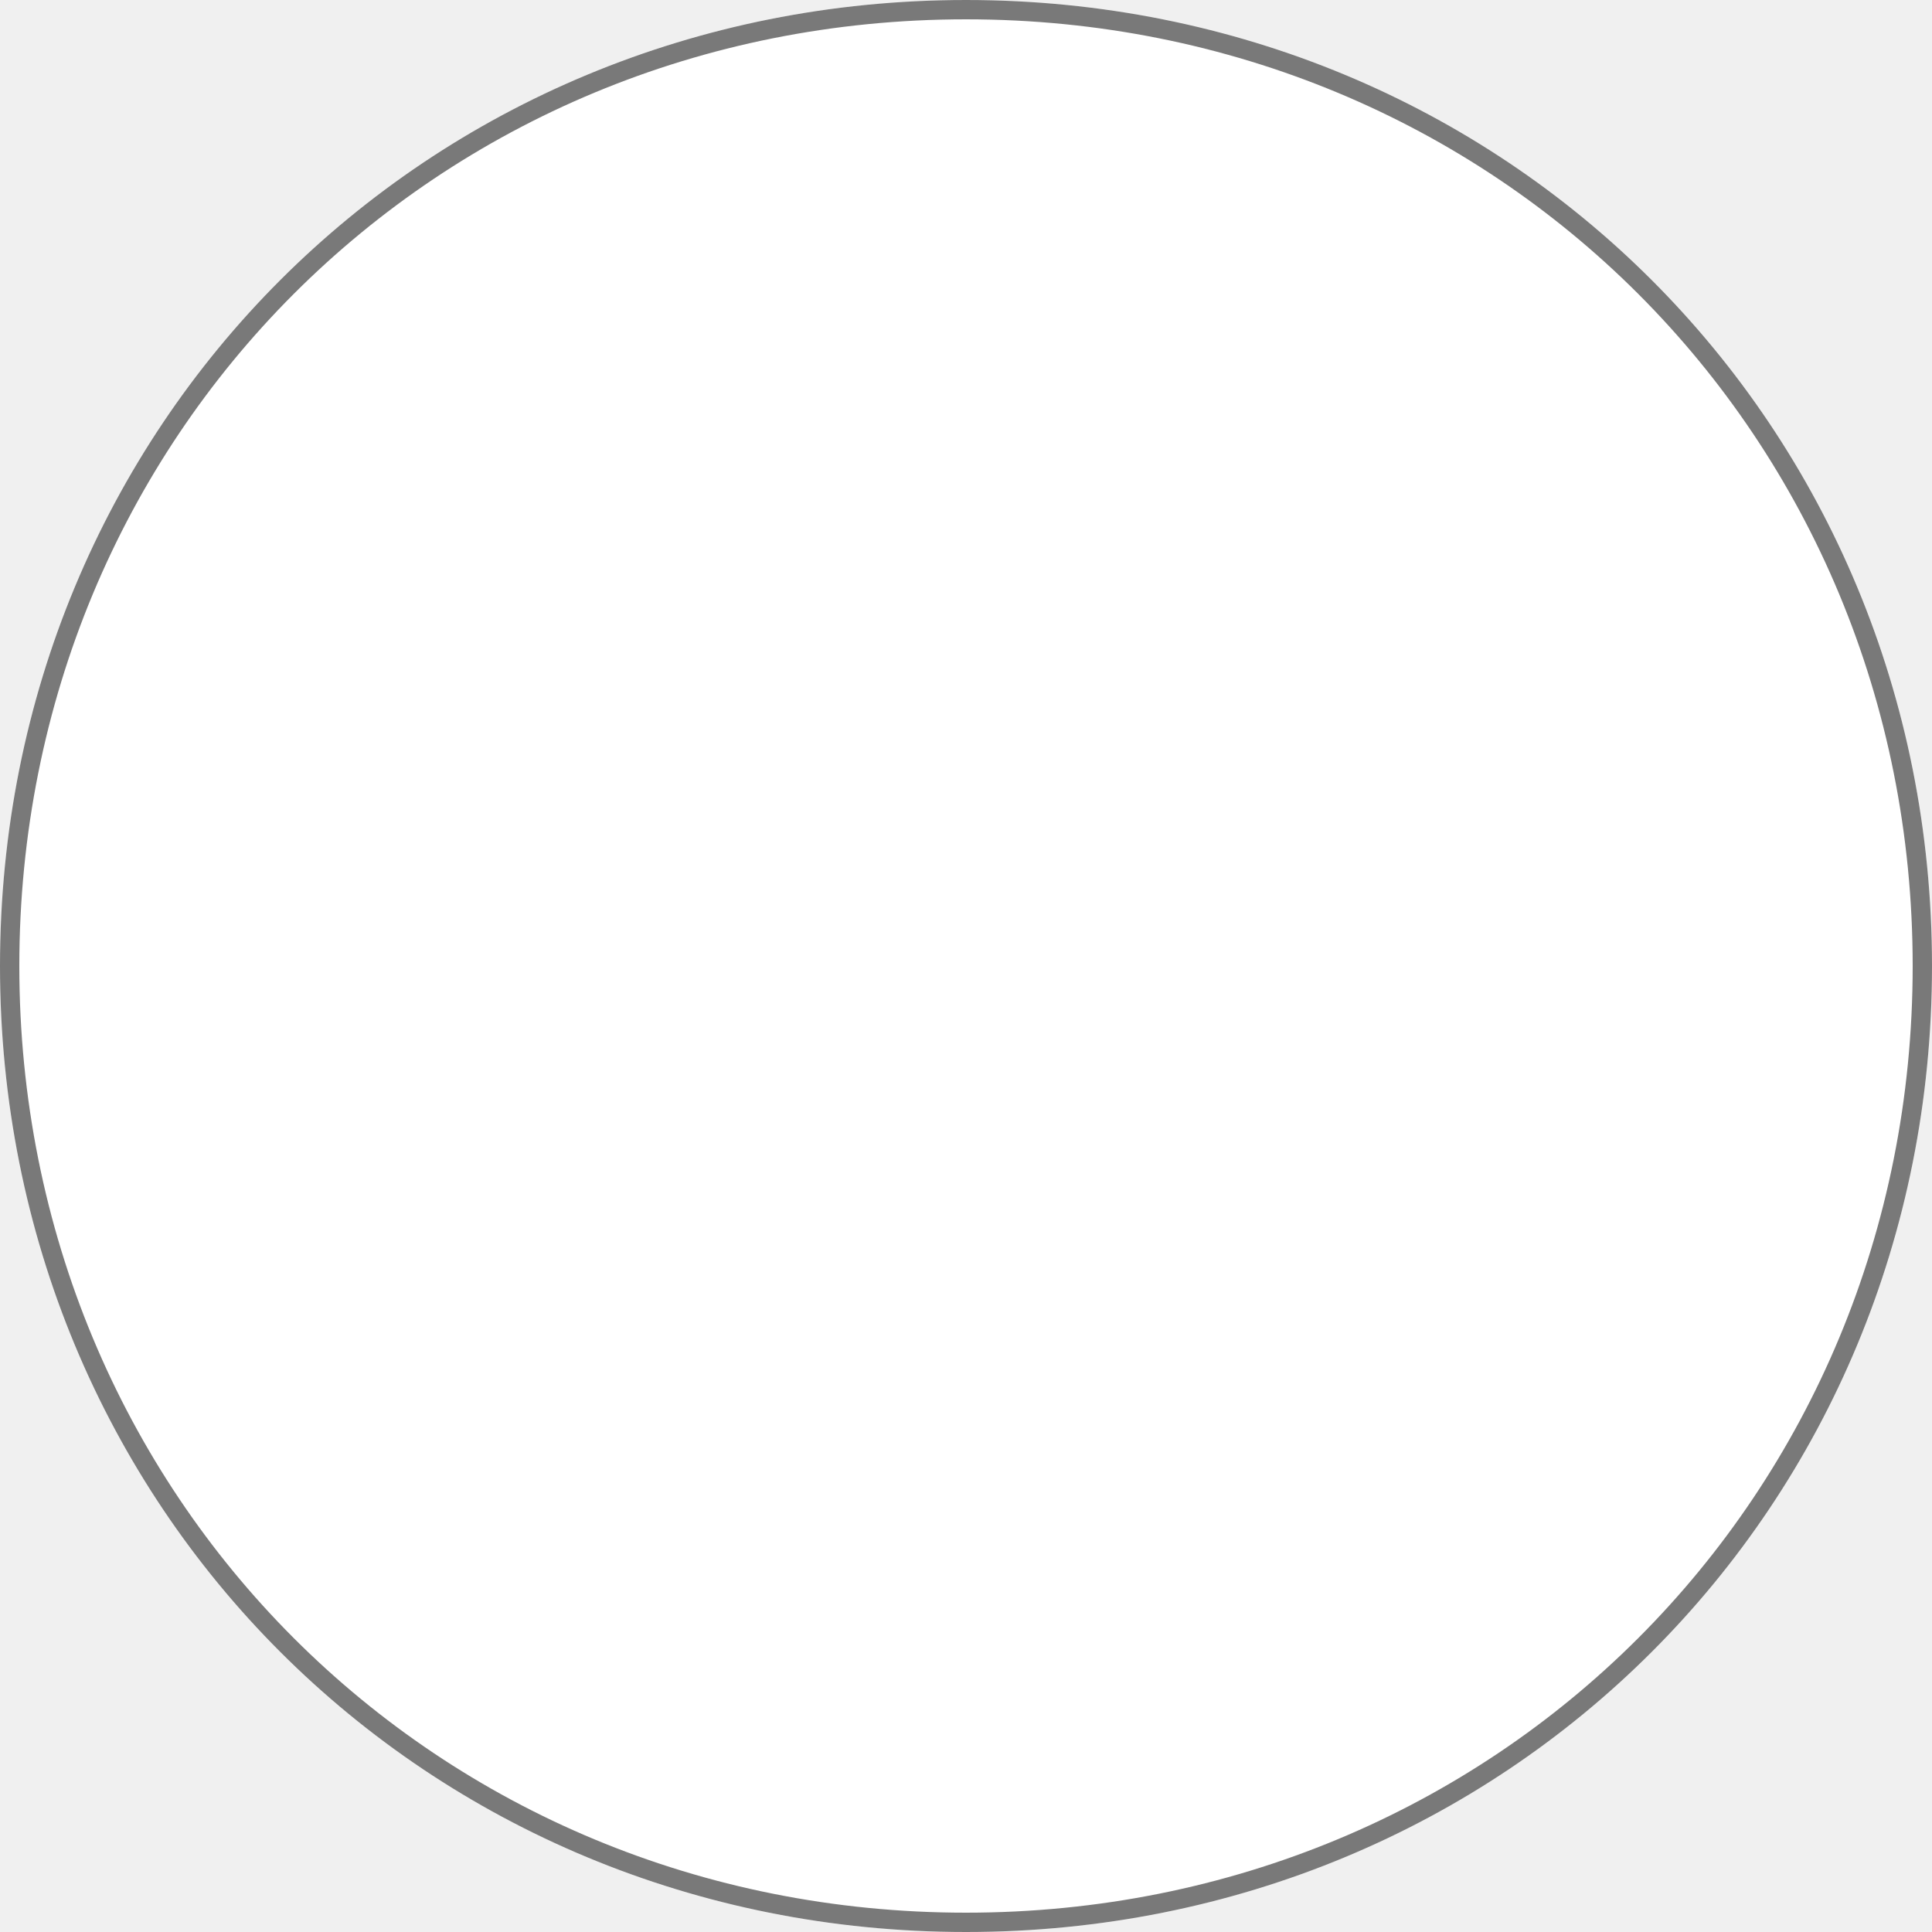
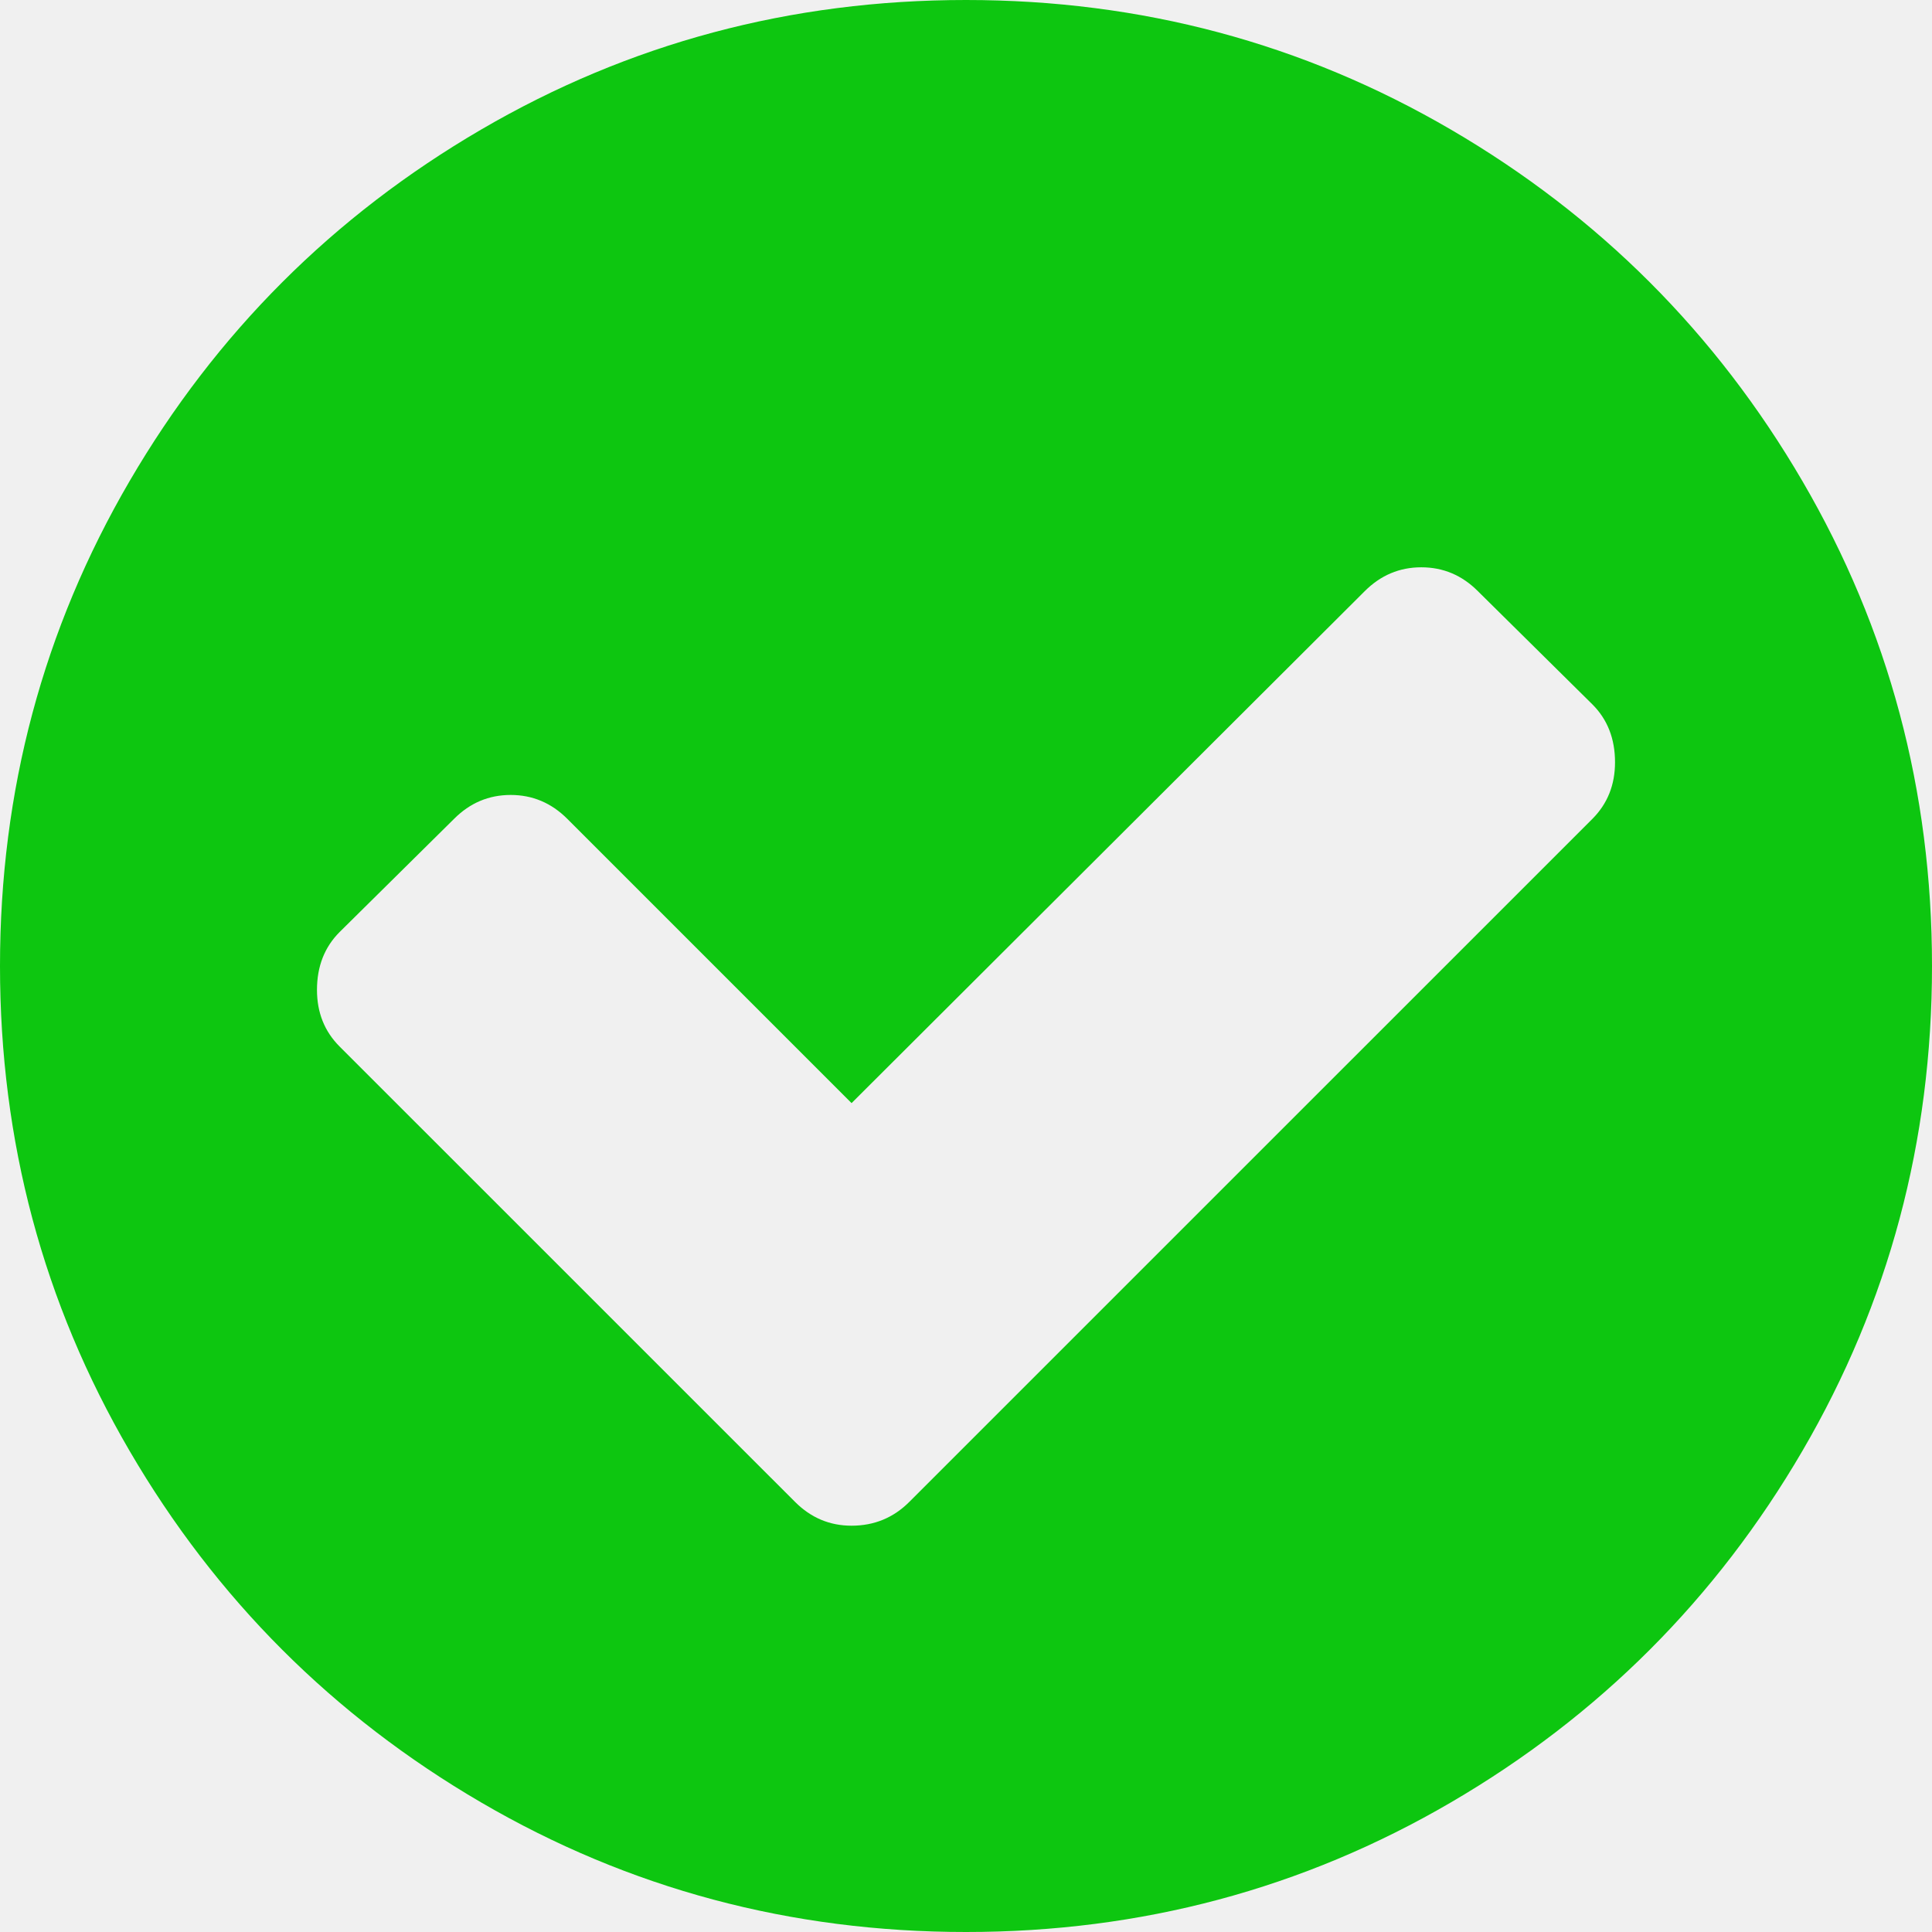
- <svg xmlns="http://www.w3.org/2000/svg" version="1.1" width="100px" height="100px">
-   <g transform="matrix(1 0 0 1 -40 -474 )">
-     <path d="M 90 474  C 118 474  140 496  140 524  C 140 552  118 574  90 574  C 62 574  40 552  40 524  C 40 496  62 474  90 474  Z " fill-rule="nonzero" fill="#ffffff" stroke="none" />
-     <path d="M 90 474.5  C 117.72 474.5  139.5 496.28  139.5 524  C 139.5 551.72  117.72 573.5  90 573.5  C 62.28 573.5  40.5 551.72  40.5 524  C 40.5 496.28  62.28 474.5  90 474.5  Z " stroke-width="1" stroke="#797979" fill="none" />
+ <svg xmlns="http://www.w3.org/2000/svg" version="1.1" width="30px" height="30px">
+   <g transform="matrix(1 0 0 1 -105 -540 )">
+     <path d="M 24.727 12.715  C 24.961 12.48  25.078 12.188  25.078 11.836  C 25.078 11.471  24.961 11.172  24.727 10.938  L 22.949 9.18  C 22.702 8.932  22.409 8.809  22.07 8.809  C 21.732 8.809  21.439 8.932  21.191 9.18  L 13.223 17.129  L 8.809 12.715  C 8.561 12.467  8.268 12.344  7.93 12.344  C 7.591 12.344  7.298 12.467  7.051 12.715  L 5.273 14.473  C 5.039 14.707  4.922 15.007  4.922 15.371  C 4.922 15.723  5.039 16.016  5.273 16.25  L 12.344 23.32  C 12.591 23.568  12.884 23.691  13.223 23.691  C 13.574 23.691  13.874 23.568  14.121 23.32  L 24.727 12.715  Z M 27.988 7.471  C 29.329 9.769  30 12.279  30 15  C 30 17.721  29.329 20.231  27.988 22.529  C 26.647 24.827  24.827 26.647  22.529 27.988  C 20.231 29.329  17.721 30  15 30  C 12.279 30  9.769 29.329  7.471 27.988  C 5.173 26.647  3.353 24.827  2.012 22.529  C 0.671 20.231  0 17.721  0 15  C 0 12.279  0.671 9.769  2.012 7.471  C 3.353 5.173  5.173 3.353  7.471 2.012  C 9.769 0.671  12.279 0  15 0  C 17.721 0  20.231 0.671  22.529 2.012  C 24.827 3.353  26.647 5.173  27.988 7.471  Z " fill-rule="nonzero" fill="#0dc610" stroke="none" transform="matrix(1 0 0 1 105 540 )" />
  </g>
</svg>
